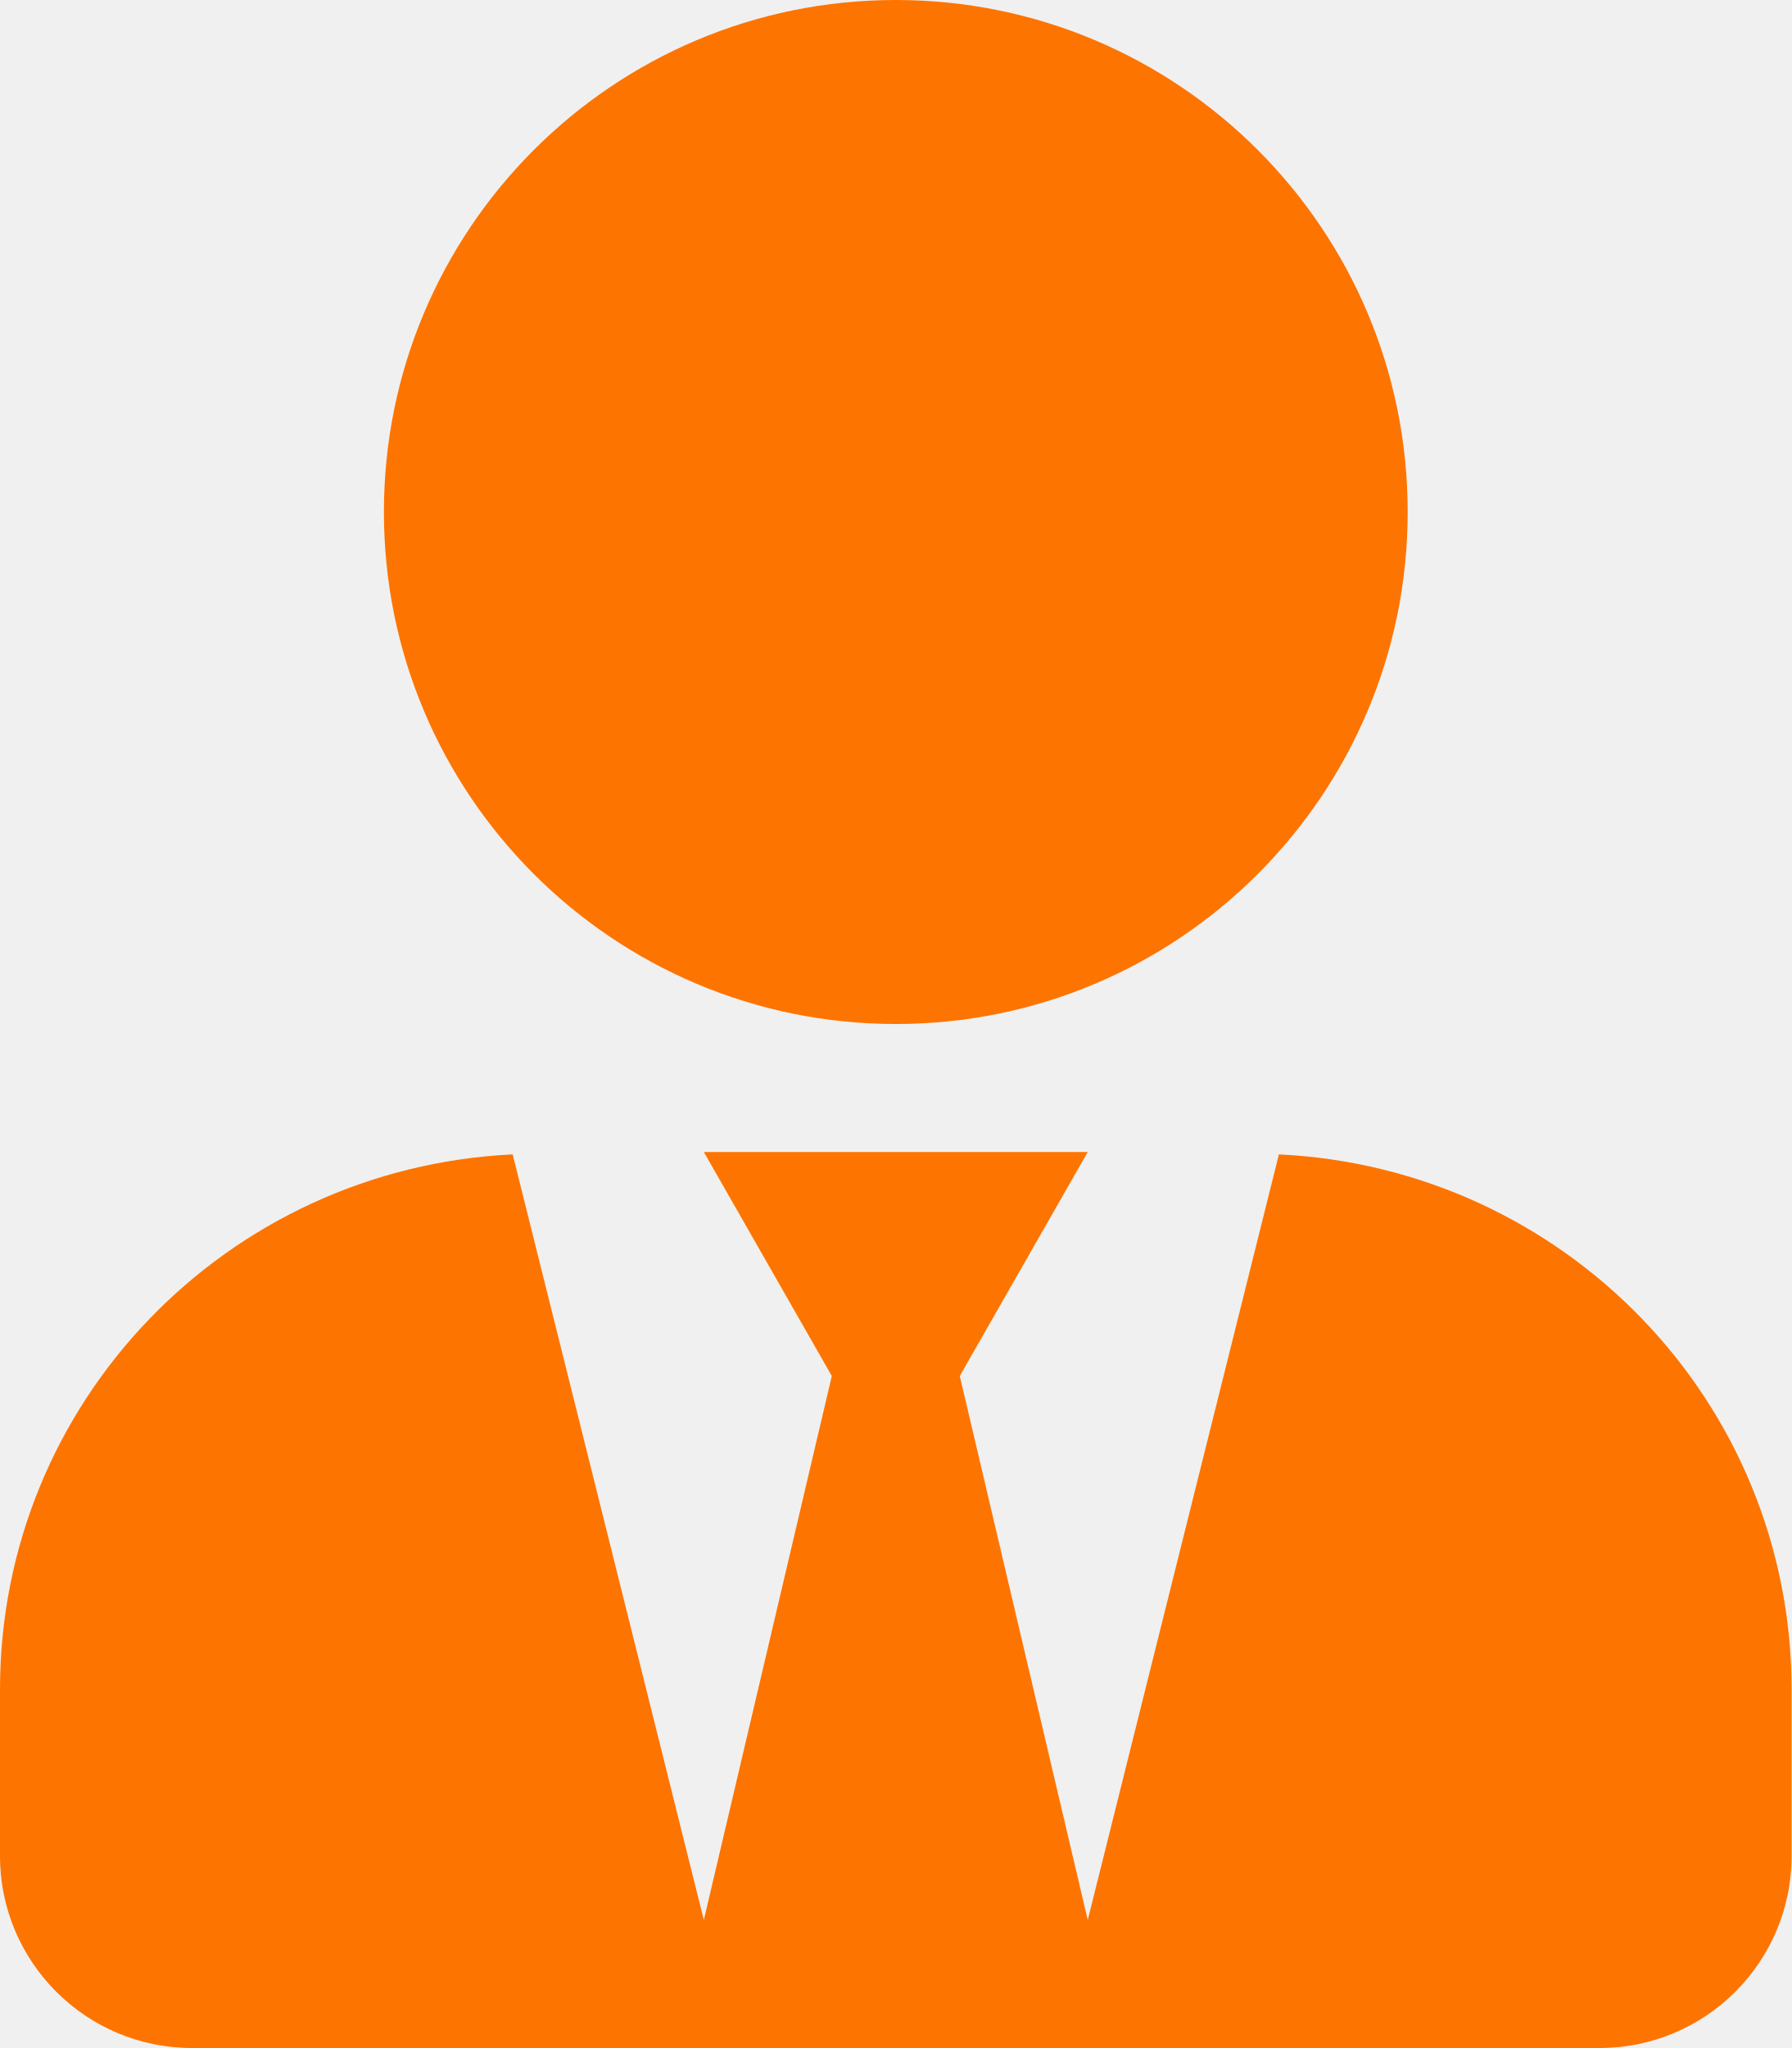
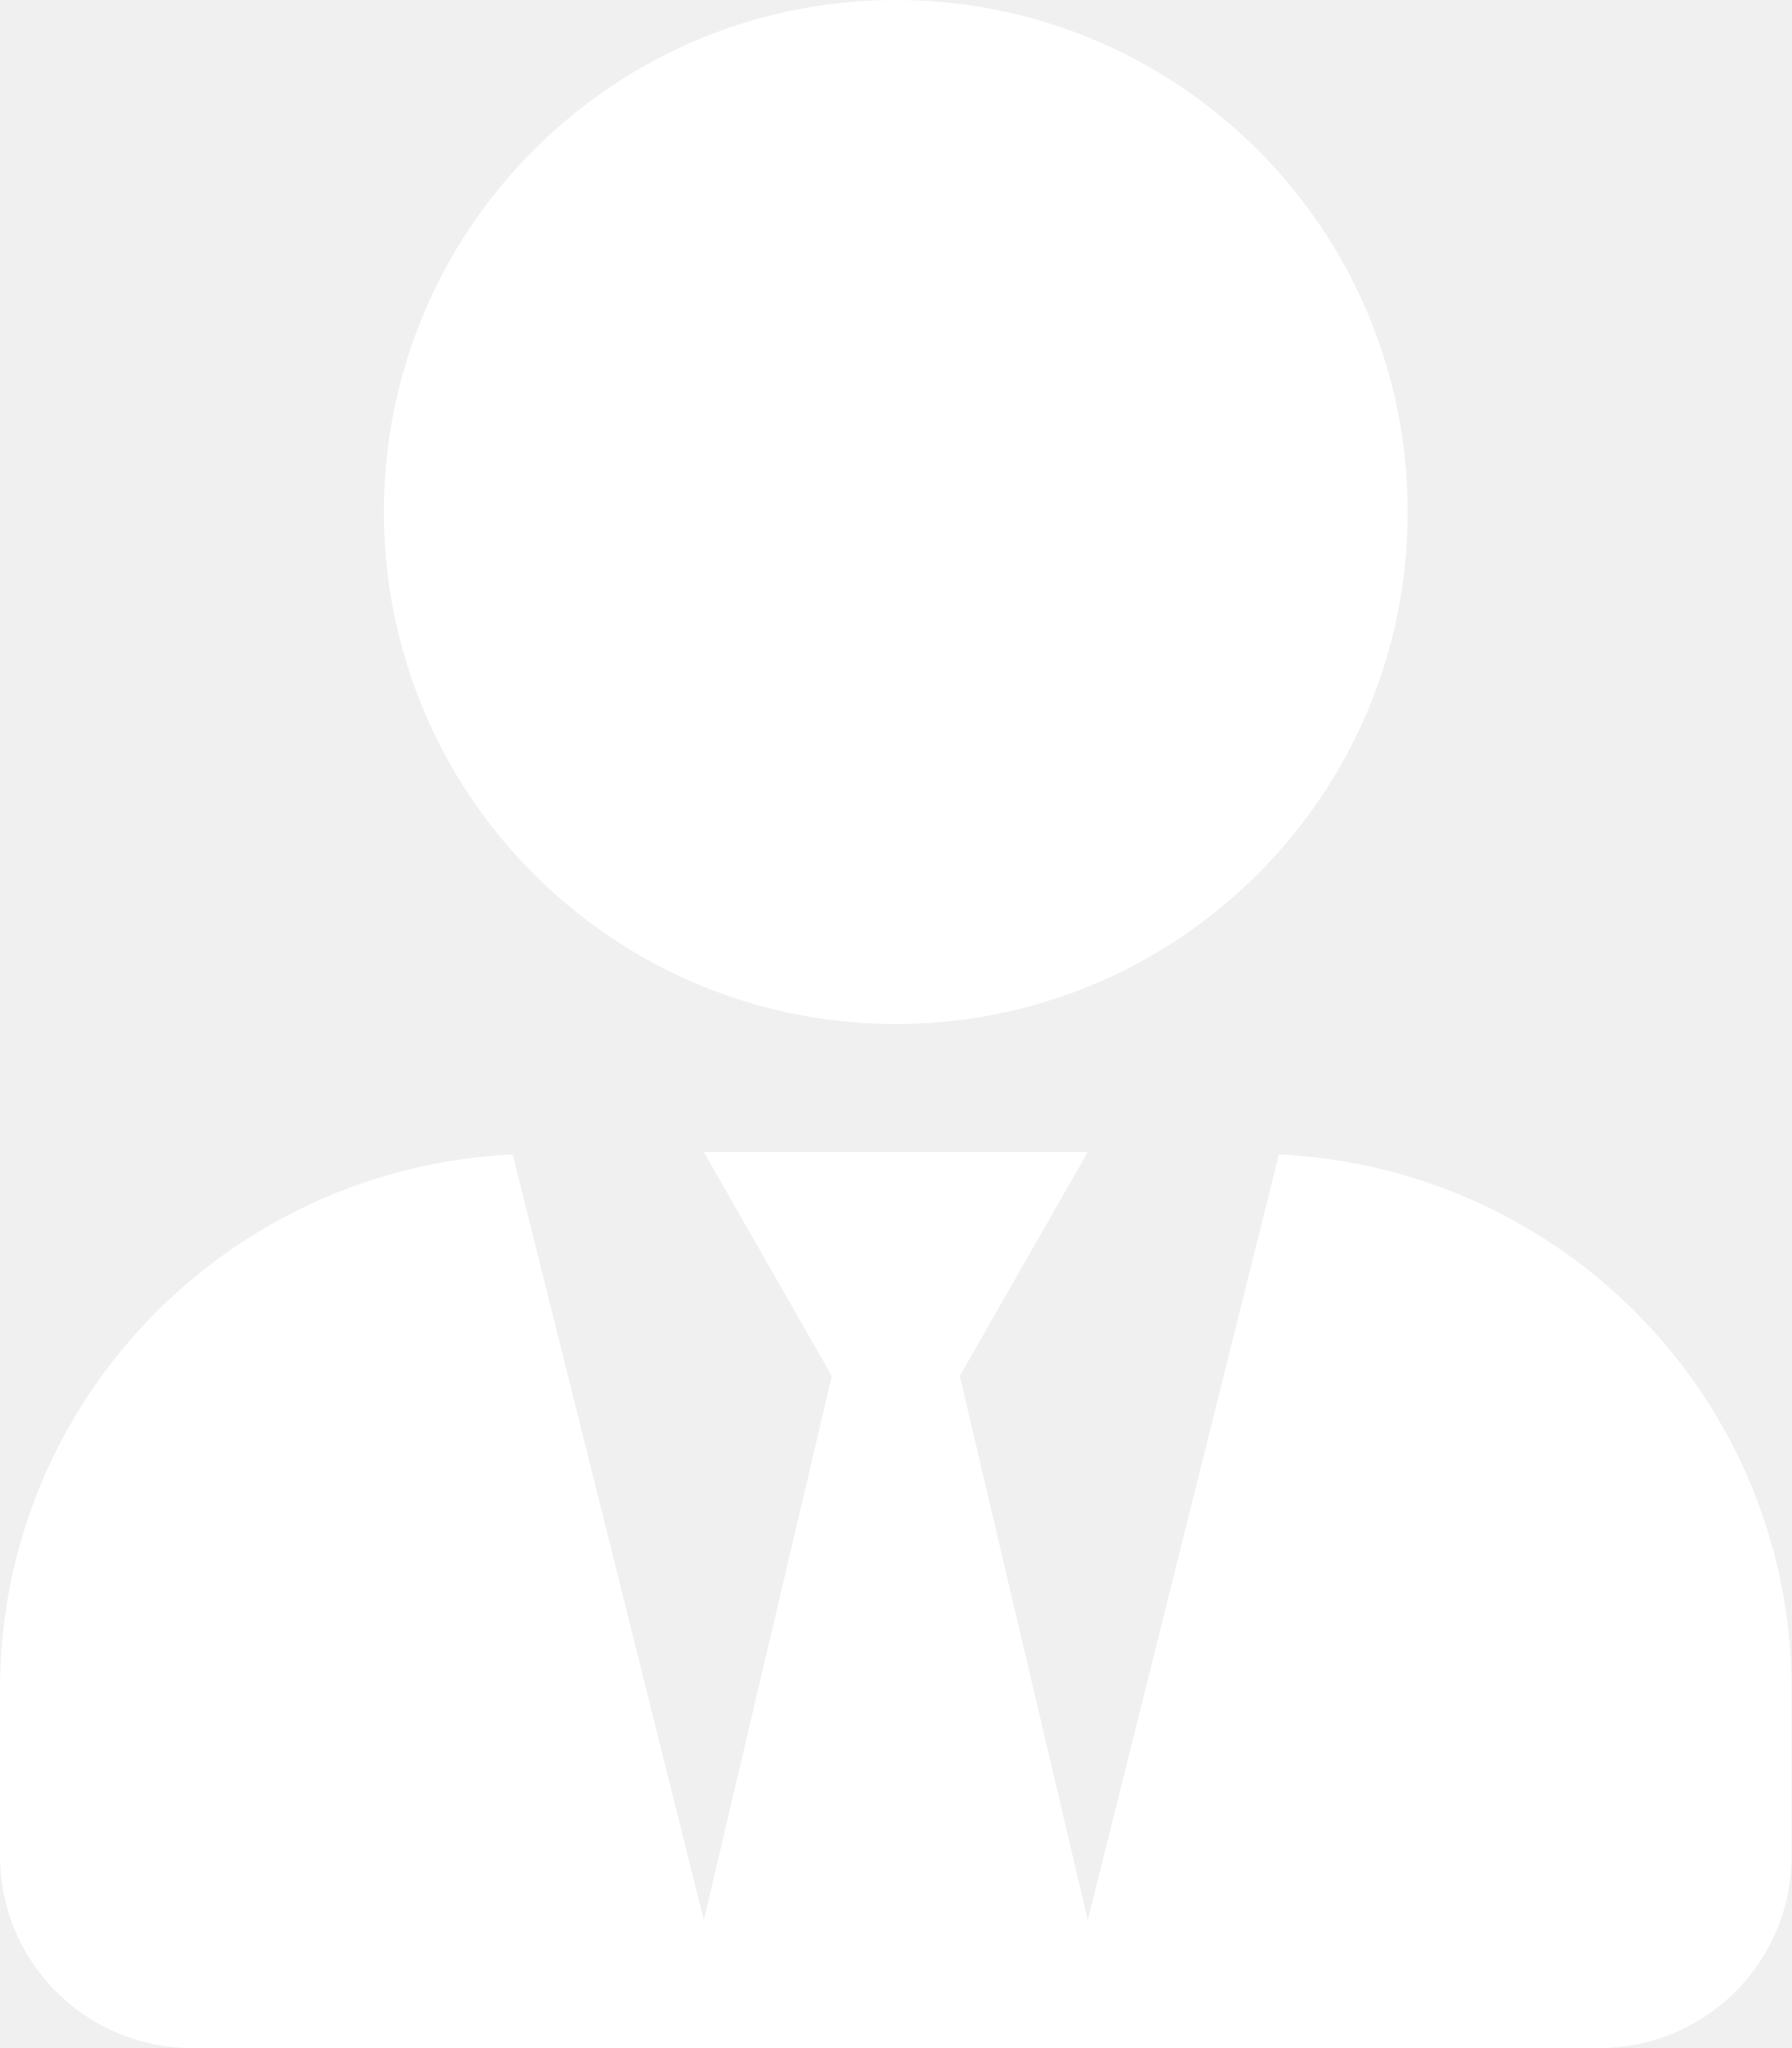
<svg xmlns="http://www.w3.org/2000/svg" aria-hidden="true" focusable="false" data-prefix="fas" data-icon="user-tie" class="svg-inline--fa fa-user-tie fa-w-14" role="img" viewBox="0 0 448 512">
  <style>
    
    .user-svg{
-       fill: #fe7400;
+       fill: white
      
    }

  </style>
  <path class="user-svg" d="M224 256c70.7 0 128-57.3 128-128S294.7 0 224 0 96 57.3 96 128s57.3 128 128 128zm95.8 32.6L272 480l-32-136 32-56h-96l32 56-32 136-47.8-191.4C56.9 292 0 350.3 0 422.4V464c0 26.5 21.5 48 48 48h352c26.5 0 48-21.5 48-48v-41.6c0-72.1-56.9-130.4-128.2-133.8z" />
</svg>
